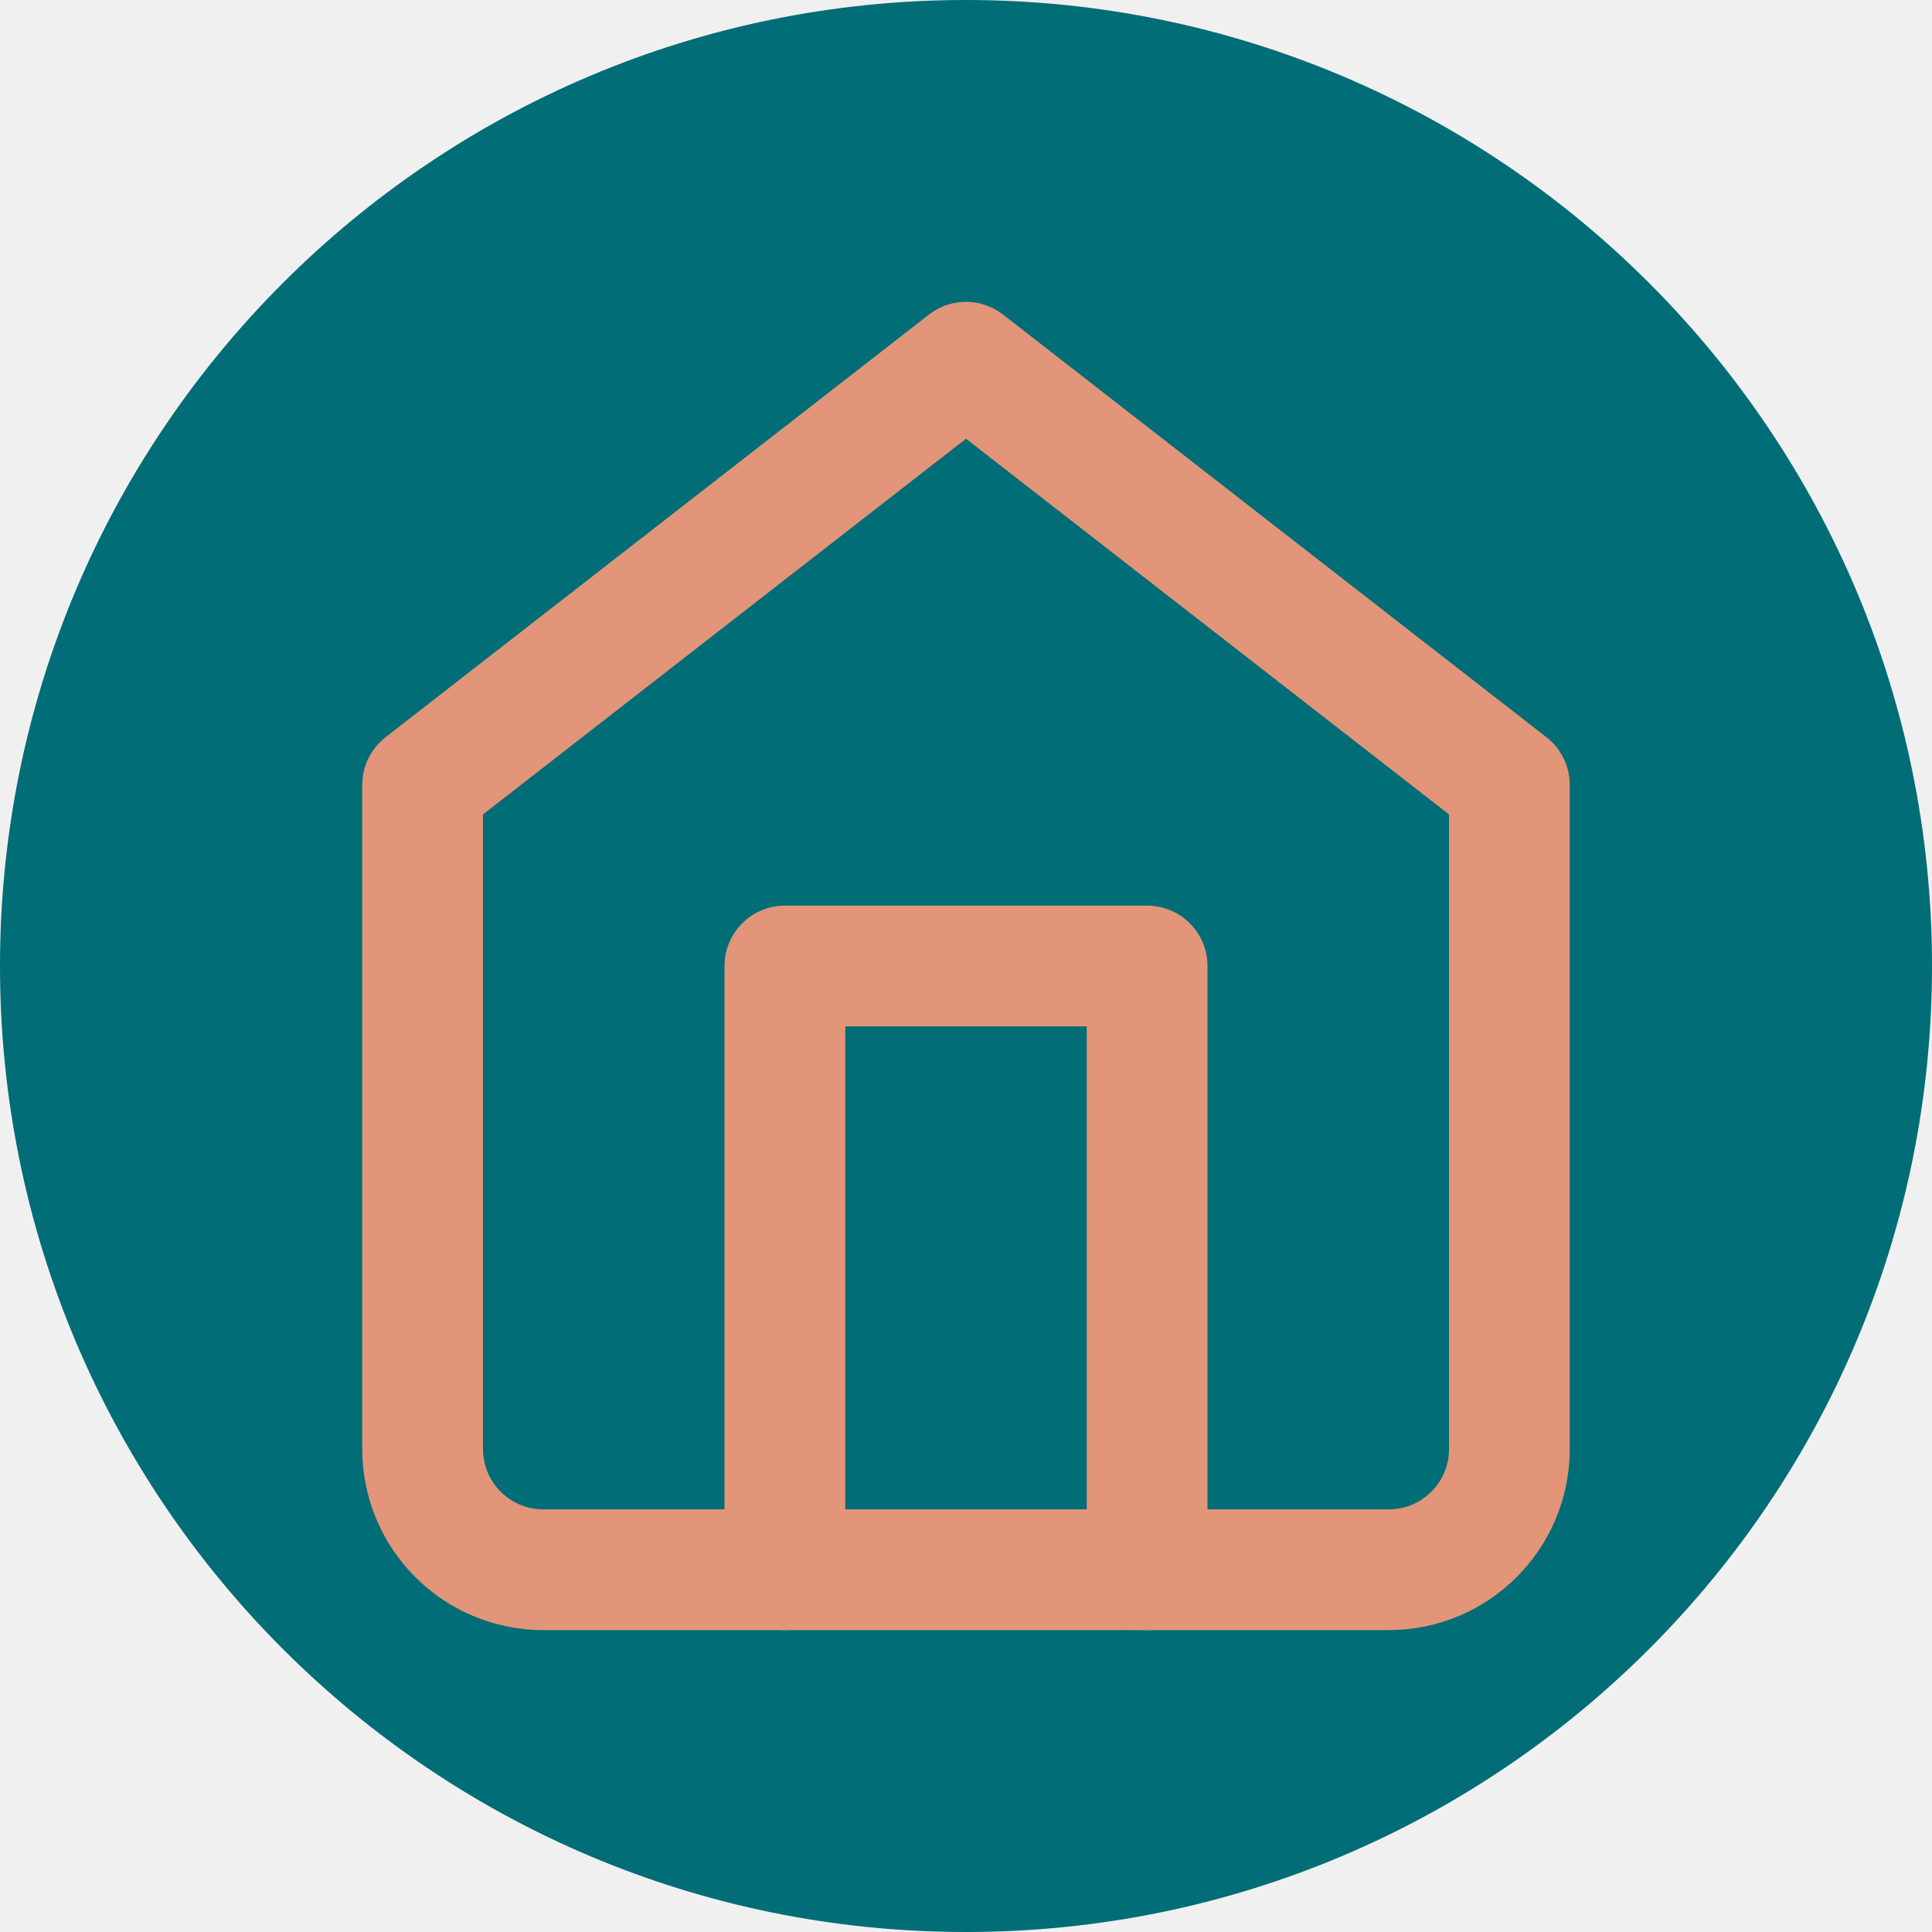
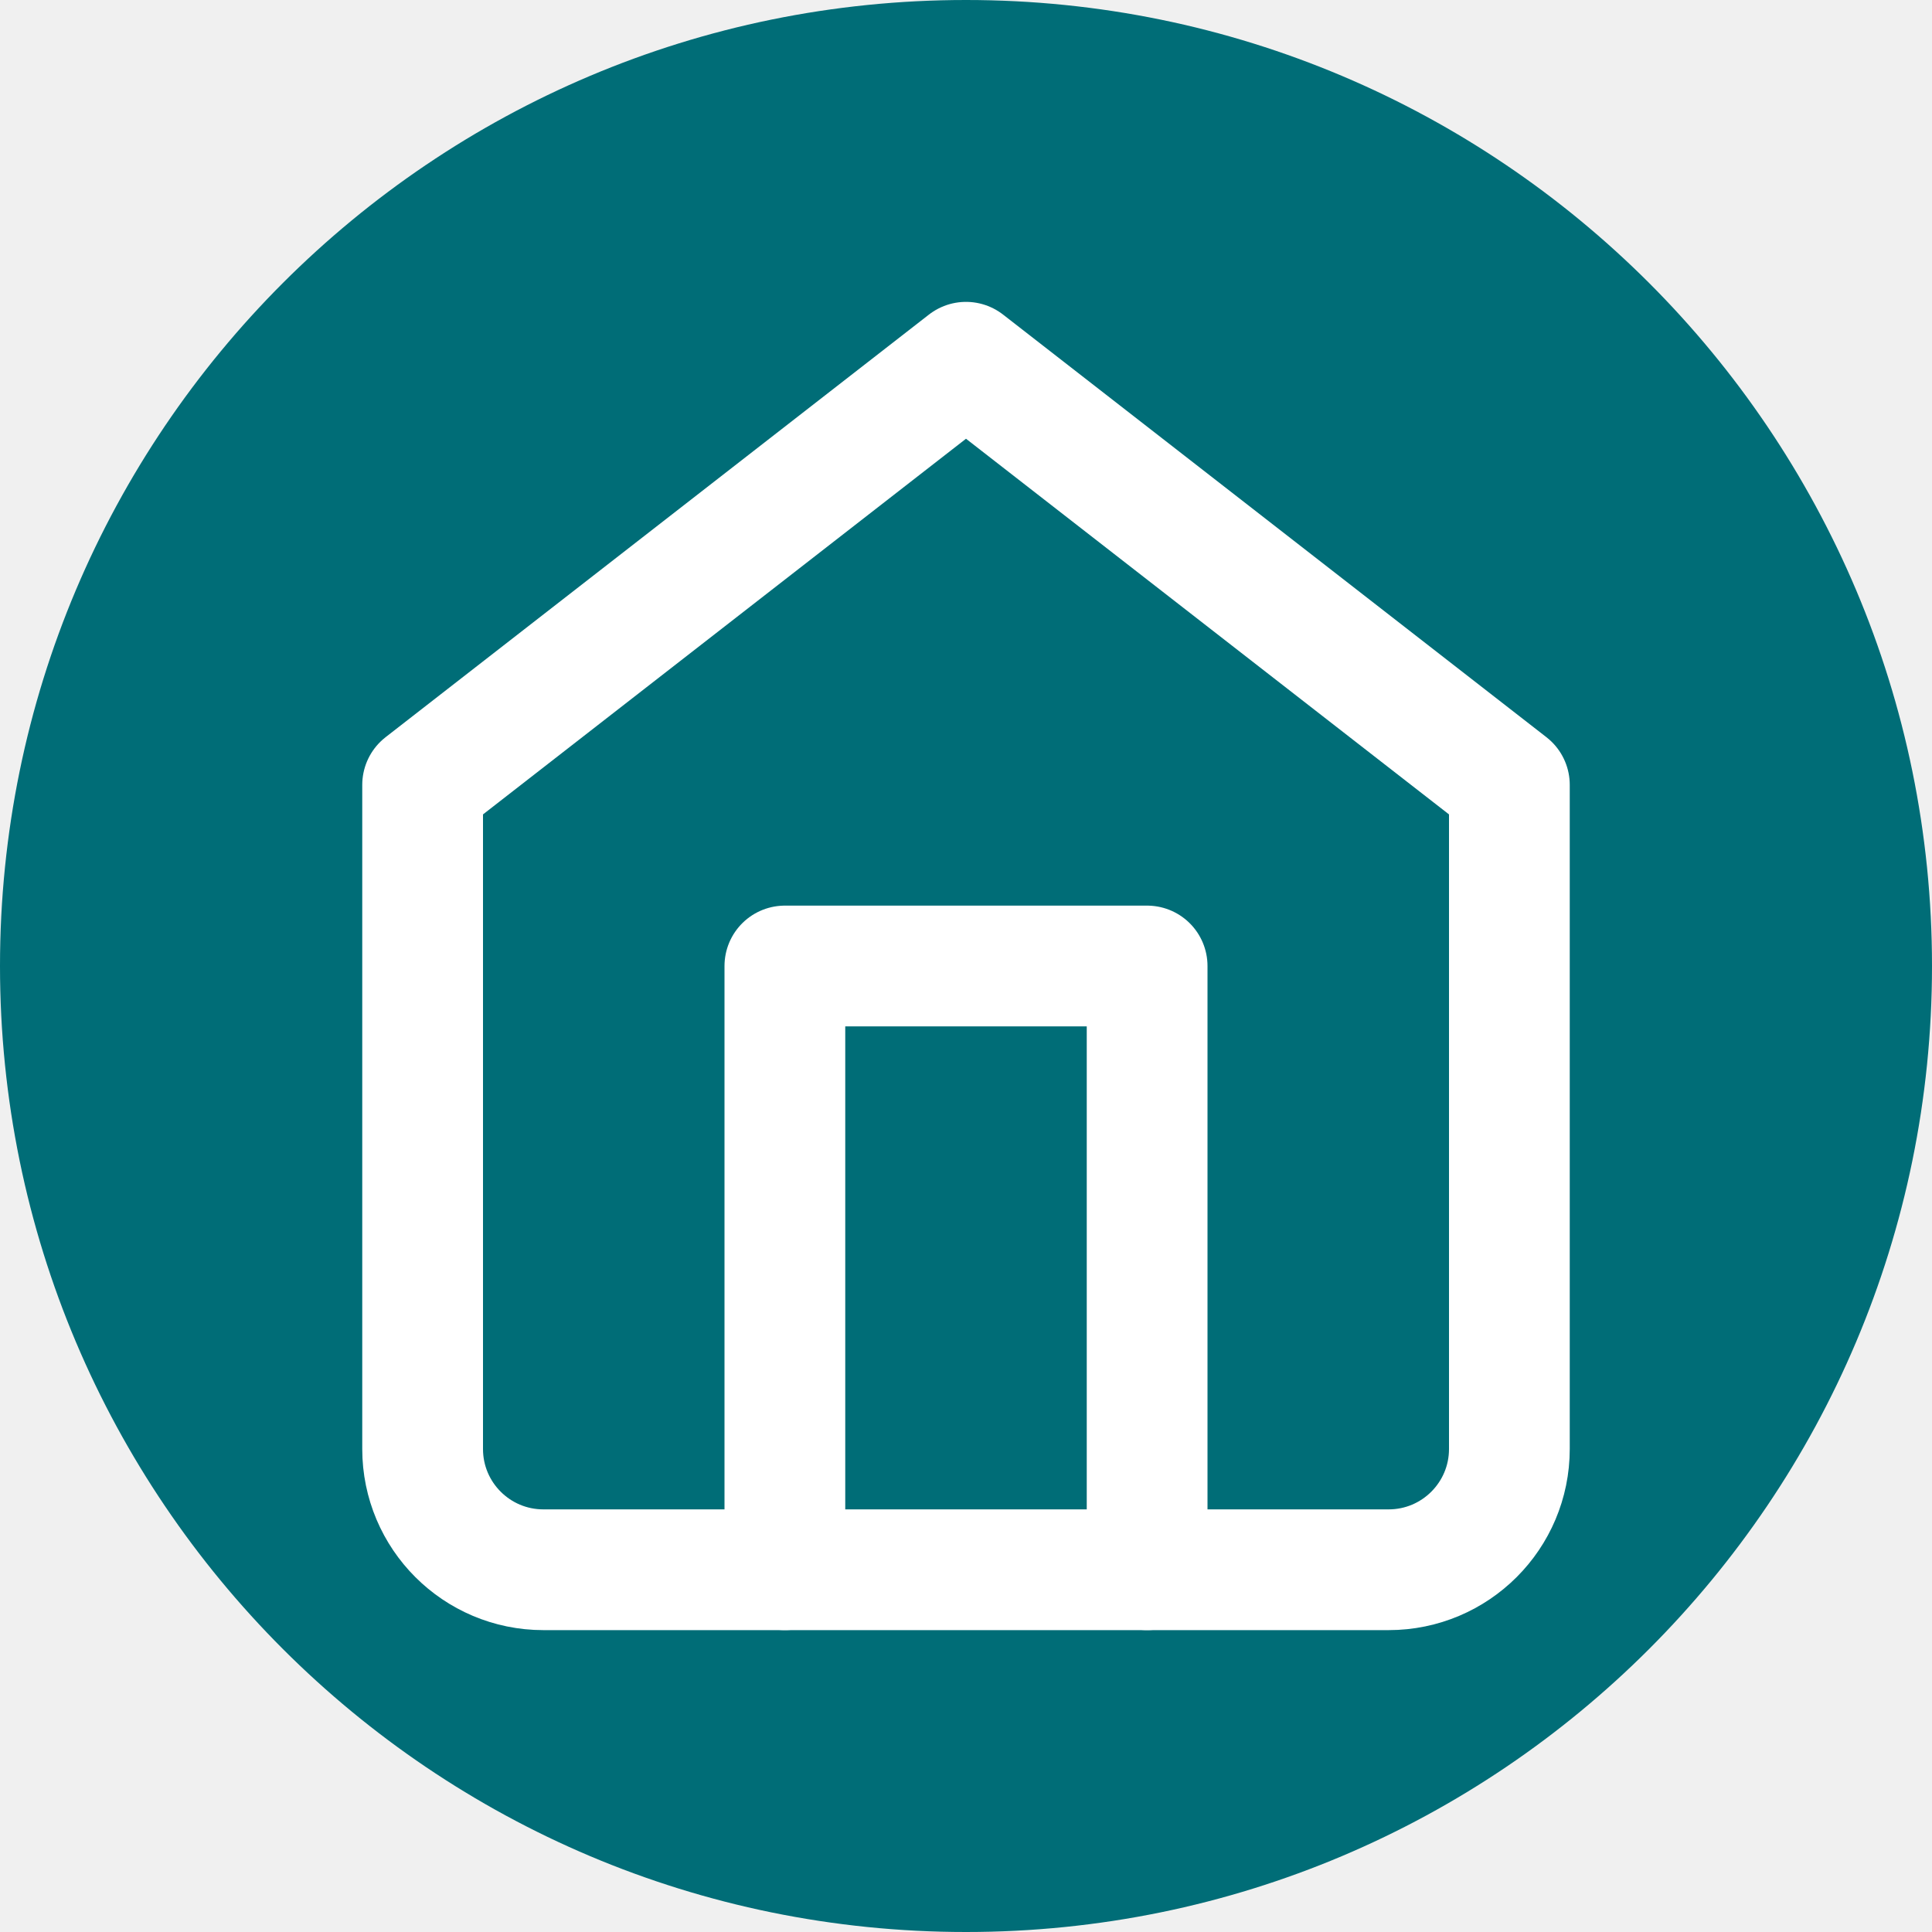
<svg xmlns="http://www.w3.org/2000/svg" viewBox="0 0 32 32" fill="none">
  <circle cx="16" cy="16" r="16" fill="#006D77" />
  <g transform="translate(4, 4)">
-     <path d="m3 9 9-7 9 7v11a2 2 0 0 1-2 2H5a2 2 0 0 1-2-2z" stroke="#E29578" stroke-width="2" stroke-linecap="round" stroke-linejoin="round" />
-     <polyline points="9 22 9 12 15 12 15 22" stroke="#E29578" stroke-width="2" stroke-linecap="round" stroke-linejoin="round" />
+     <path d="m3 9 9-7 9 7v11a2 2 0 0 1-2 2H5a2 2 0 0 1-2-2z" stroke="#FFFFFF" stroke-width="2" stroke-linecap="round" stroke-linejoin="round" />
+     <polyline points="9 22 9 12 15 12 15 22" stroke="#FFFFFF" stroke-width="2" stroke-linecap="round" stroke-linejoin="round" />
  </g>
</svg>
